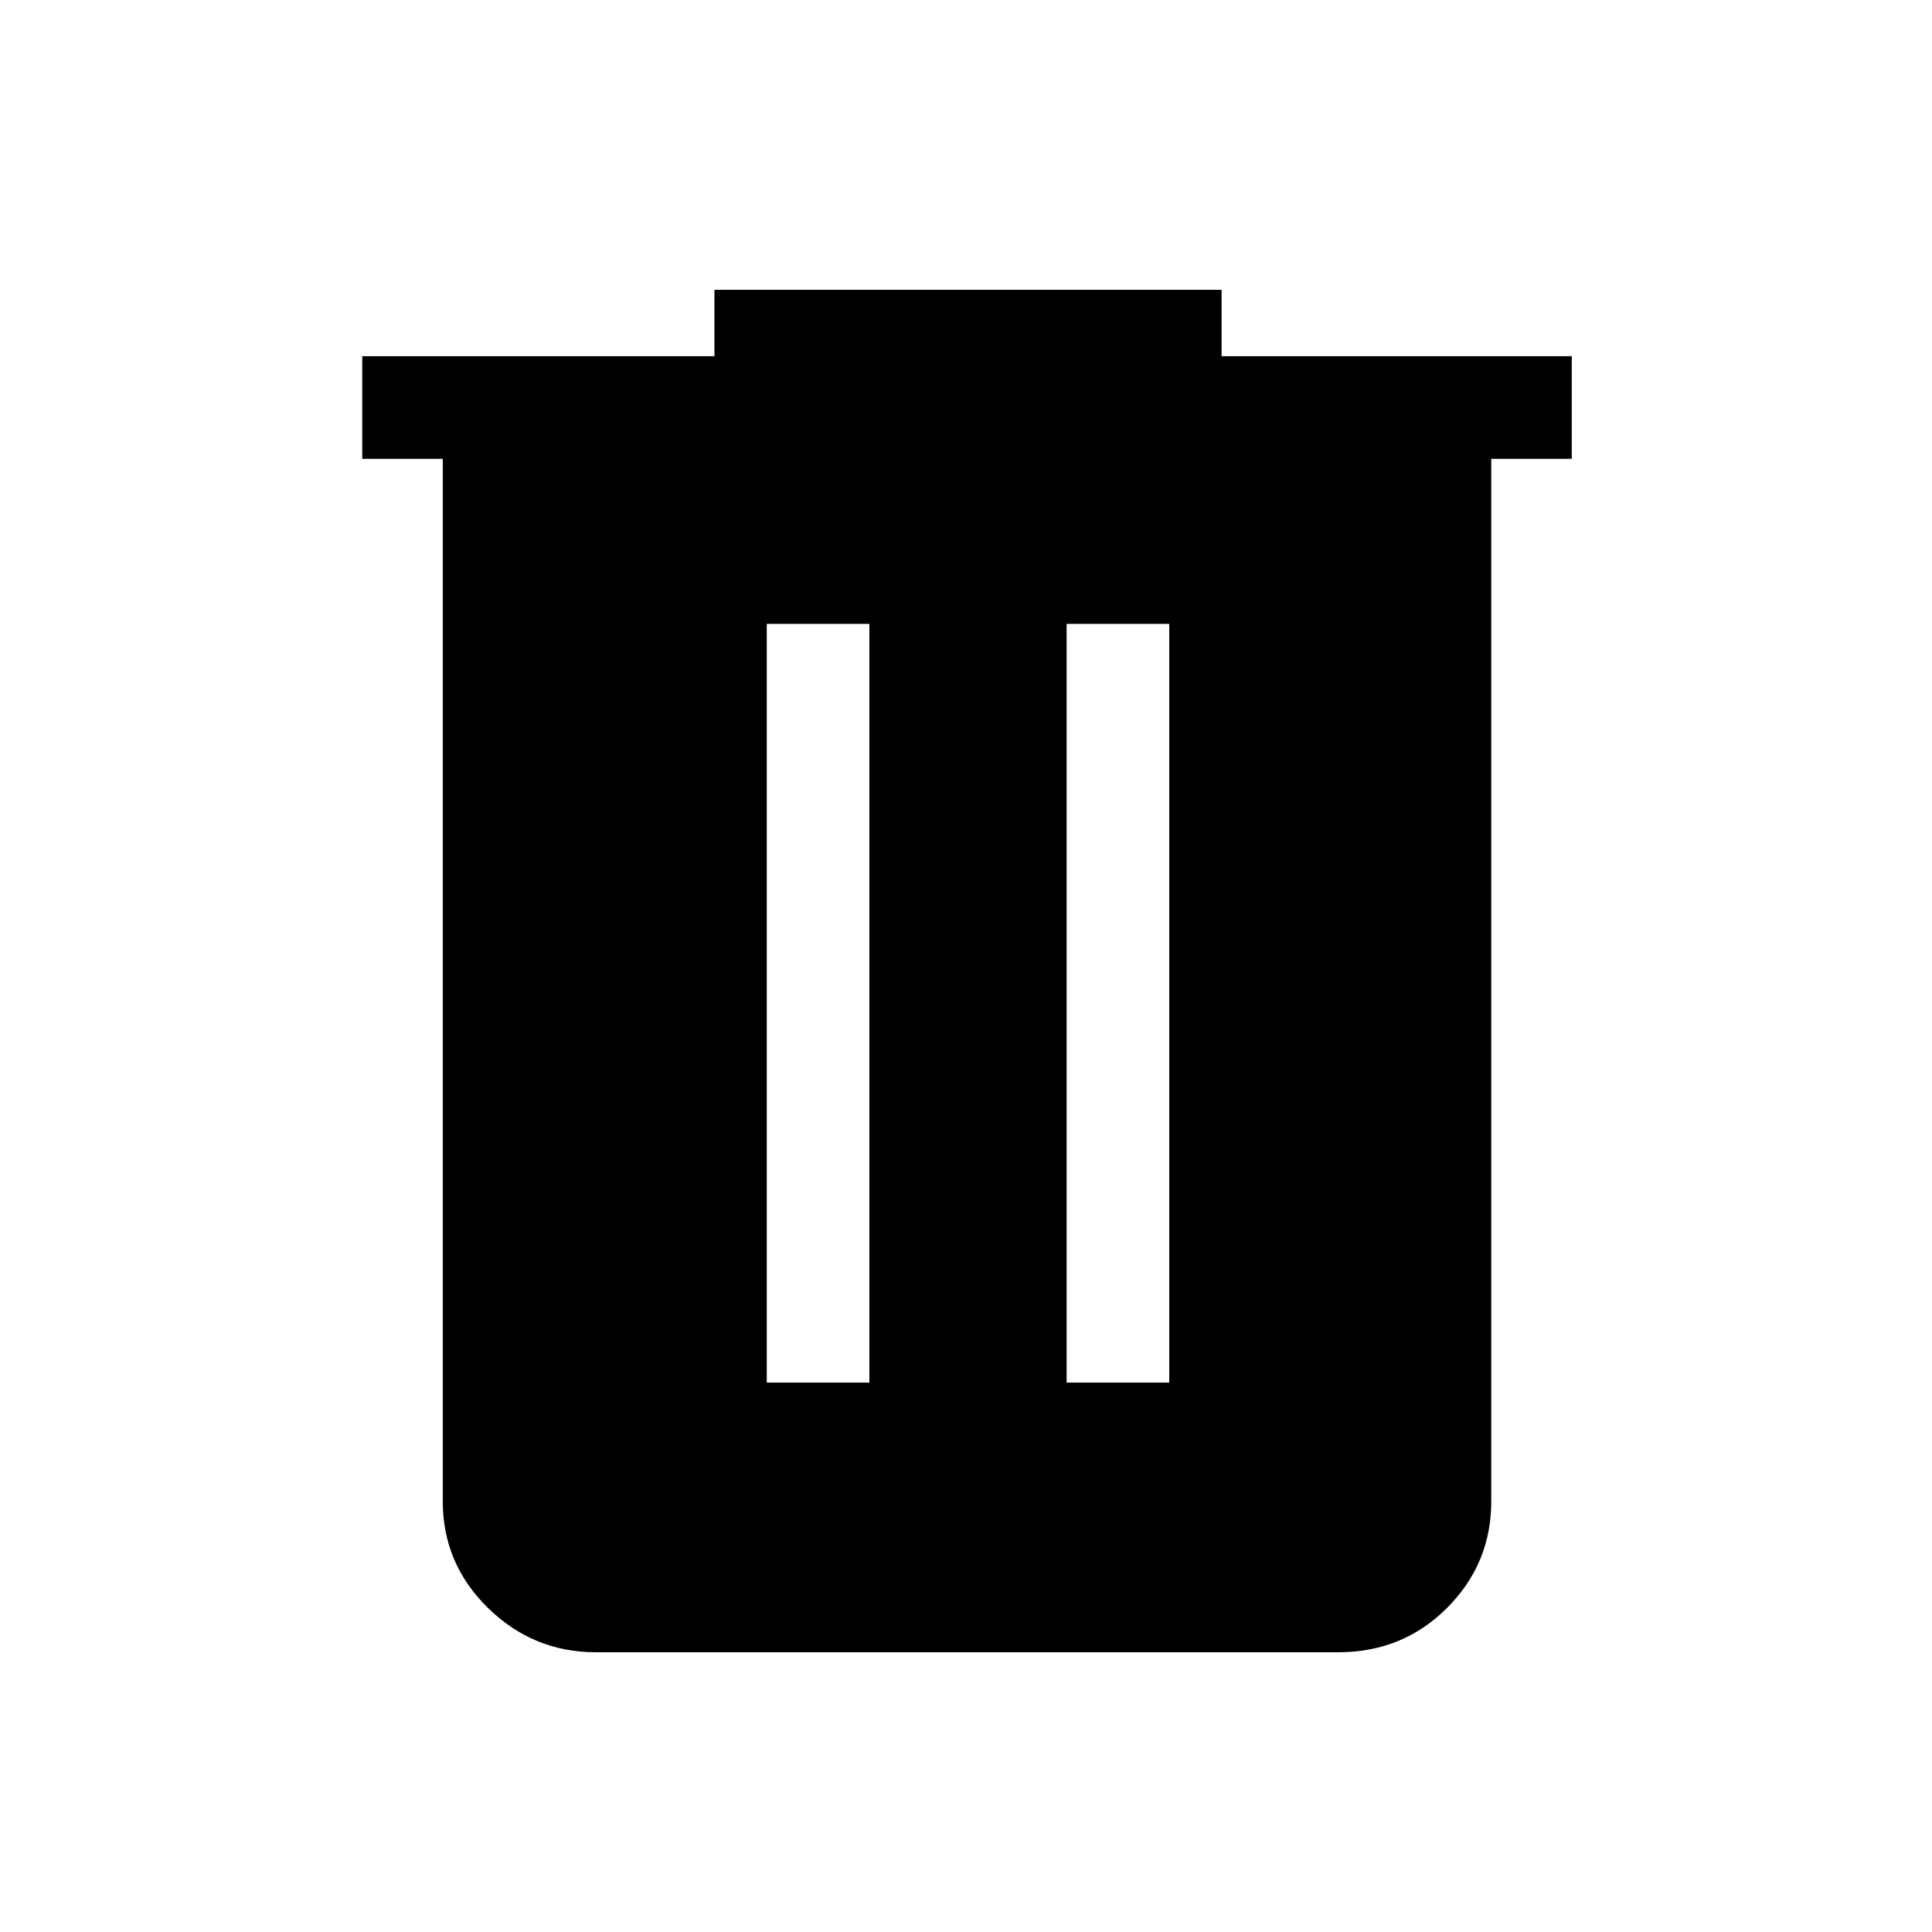
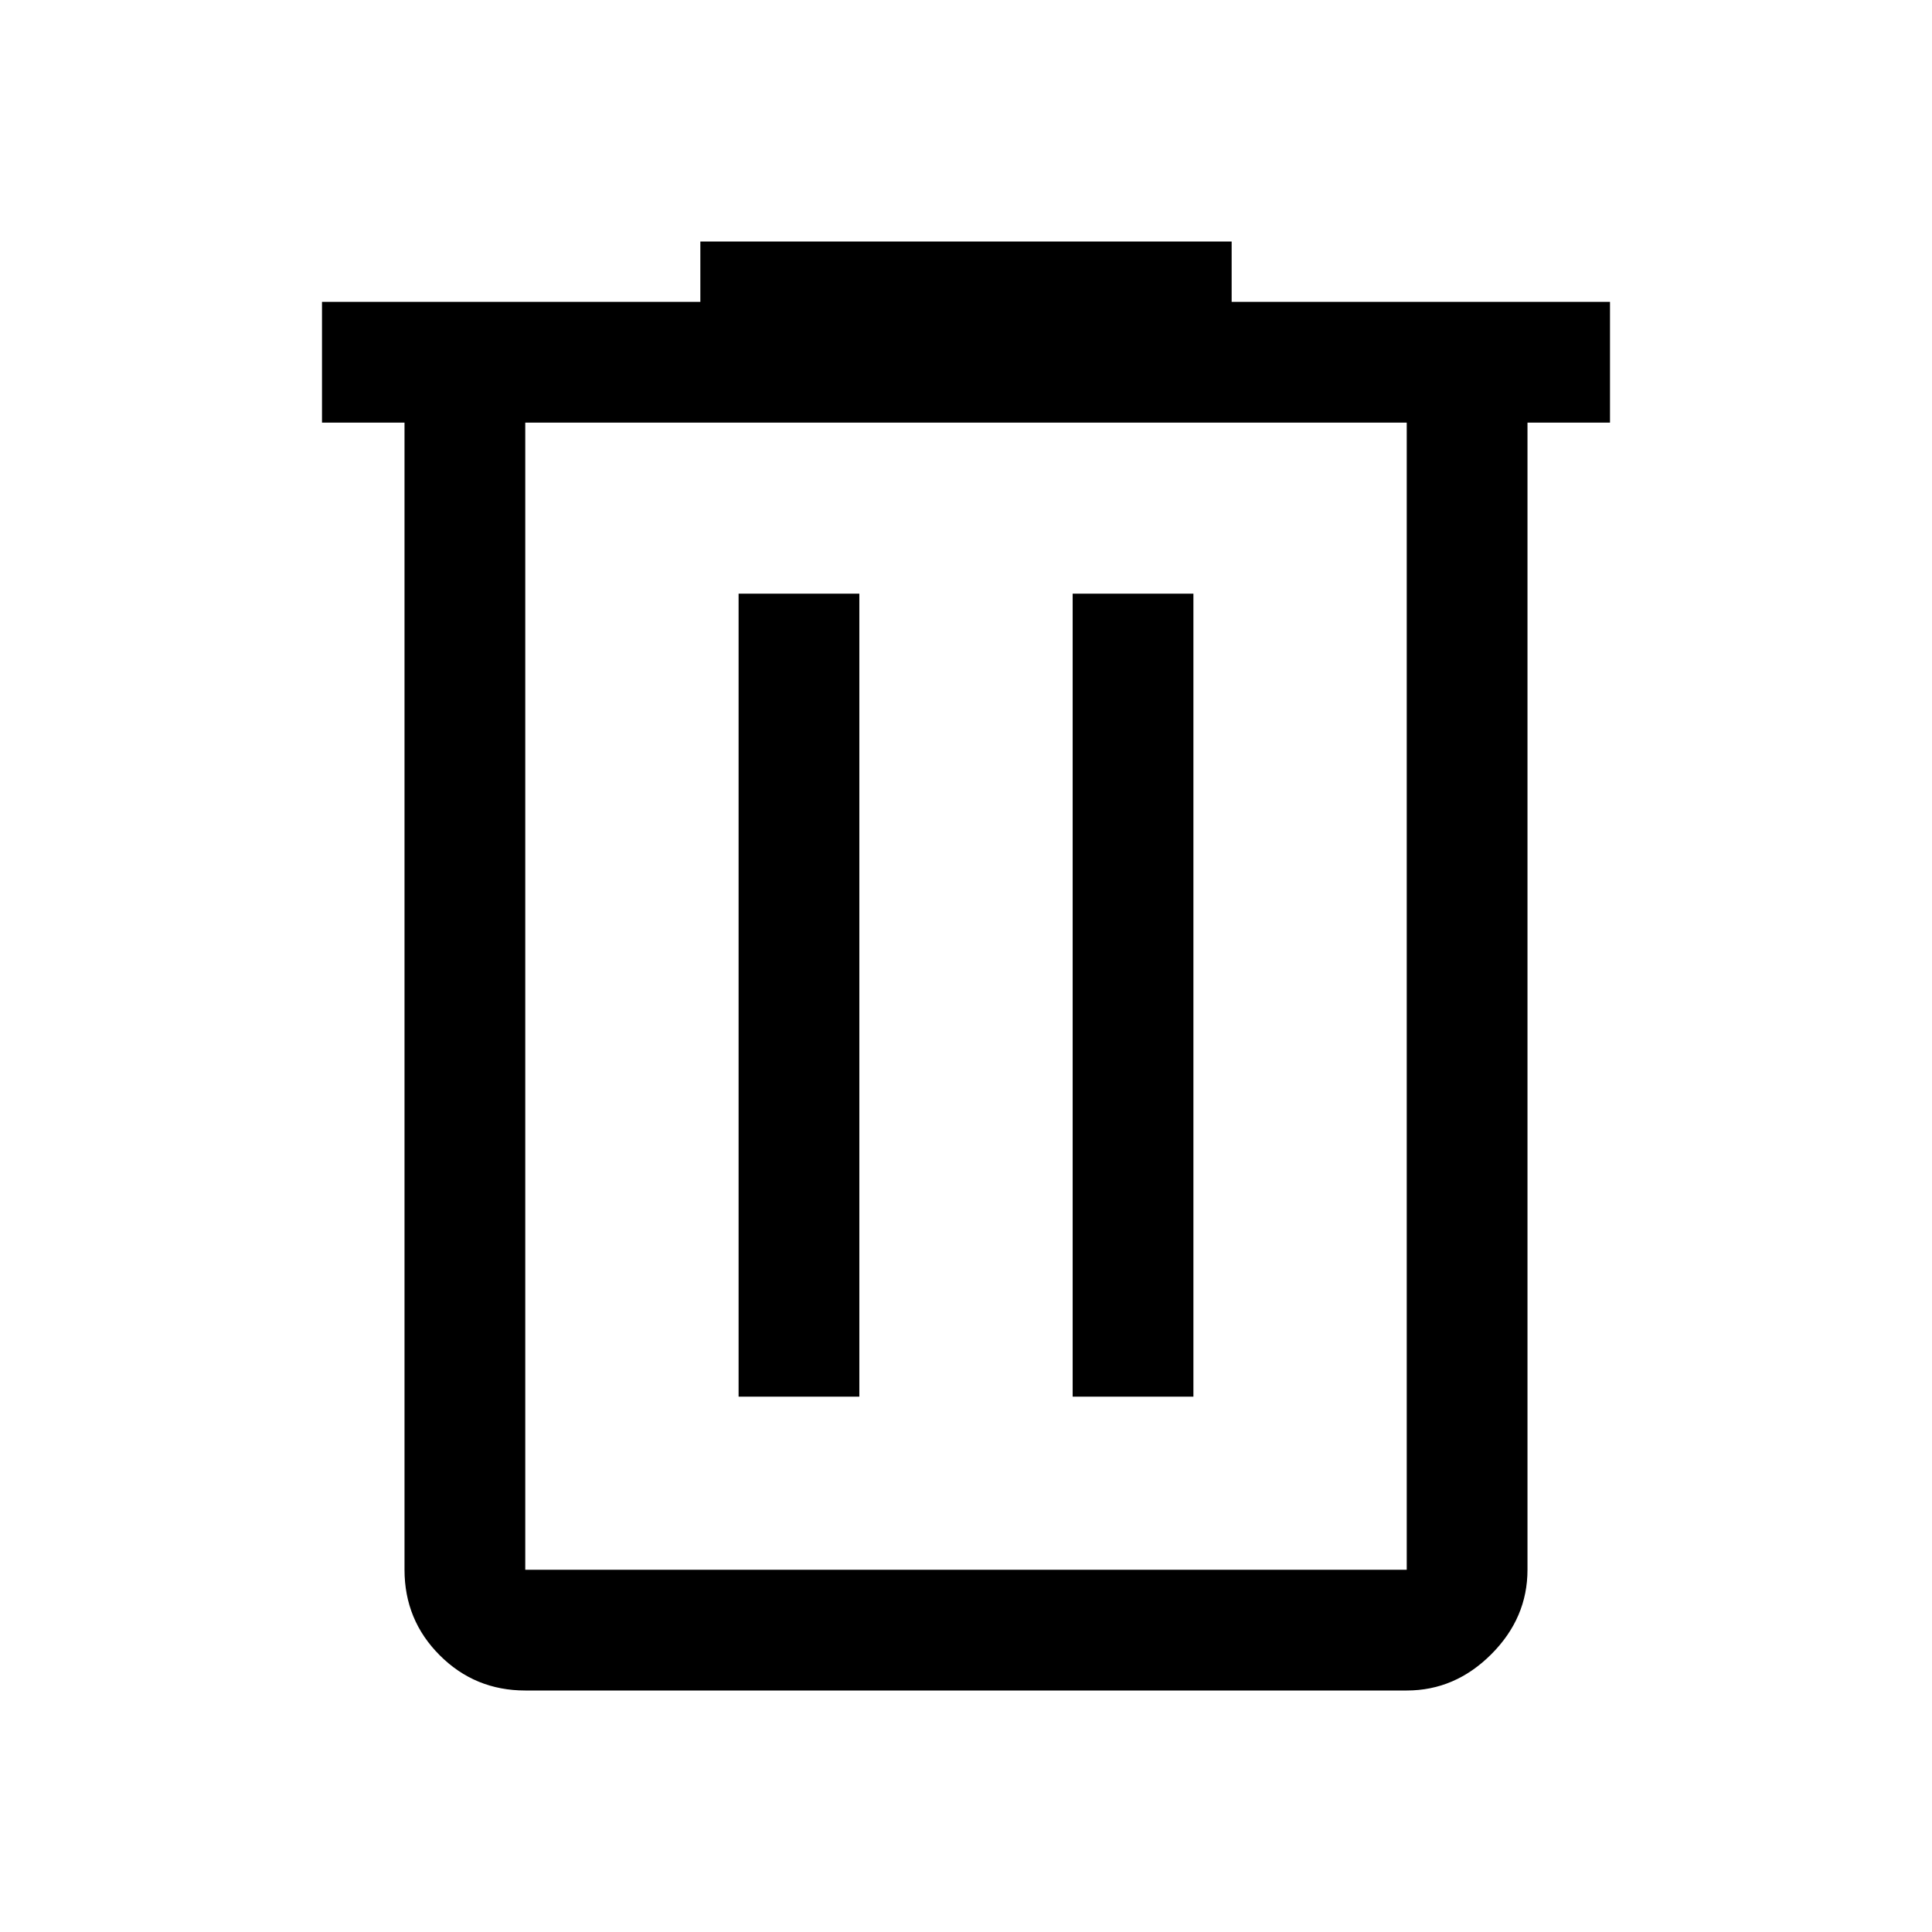
- <svg xmlns="http://www.w3.org/2000/svg" height="40" width="40">
-   <path d="M12.333 34.208q-1.291 0-2.229-.916-.937-.917-.937-2.209V9.5H7.5V7.375h7.292V6h10.5v1.375h7.25V9.5h-1.667v21.583q0 1.292-.917 2.209-.916.916-2.25.916Zm3.542-5.583H18V12.917h-2.125Zm6.208 0h2.125V12.917h-2.125Z" />
+ <svg xmlns="http://www.w3.org/2000/svg" height="48" width="48">
+   <path d="M13.05 42q-1.25 0-2.125-.875T10.05 39V10.5H8v-3h9.4V6h13.2v1.5H40v3h-2.05V39q0 1.2-.9 2.1-.9.9-2.1.9Zm21.9-31.5h-21.9V39h21.9Zm-16.6 24.2h3V14.75h-3Zm8.3 0h3V14.75h-3Zm-13.6-24.2V39Z" />
</svg>
